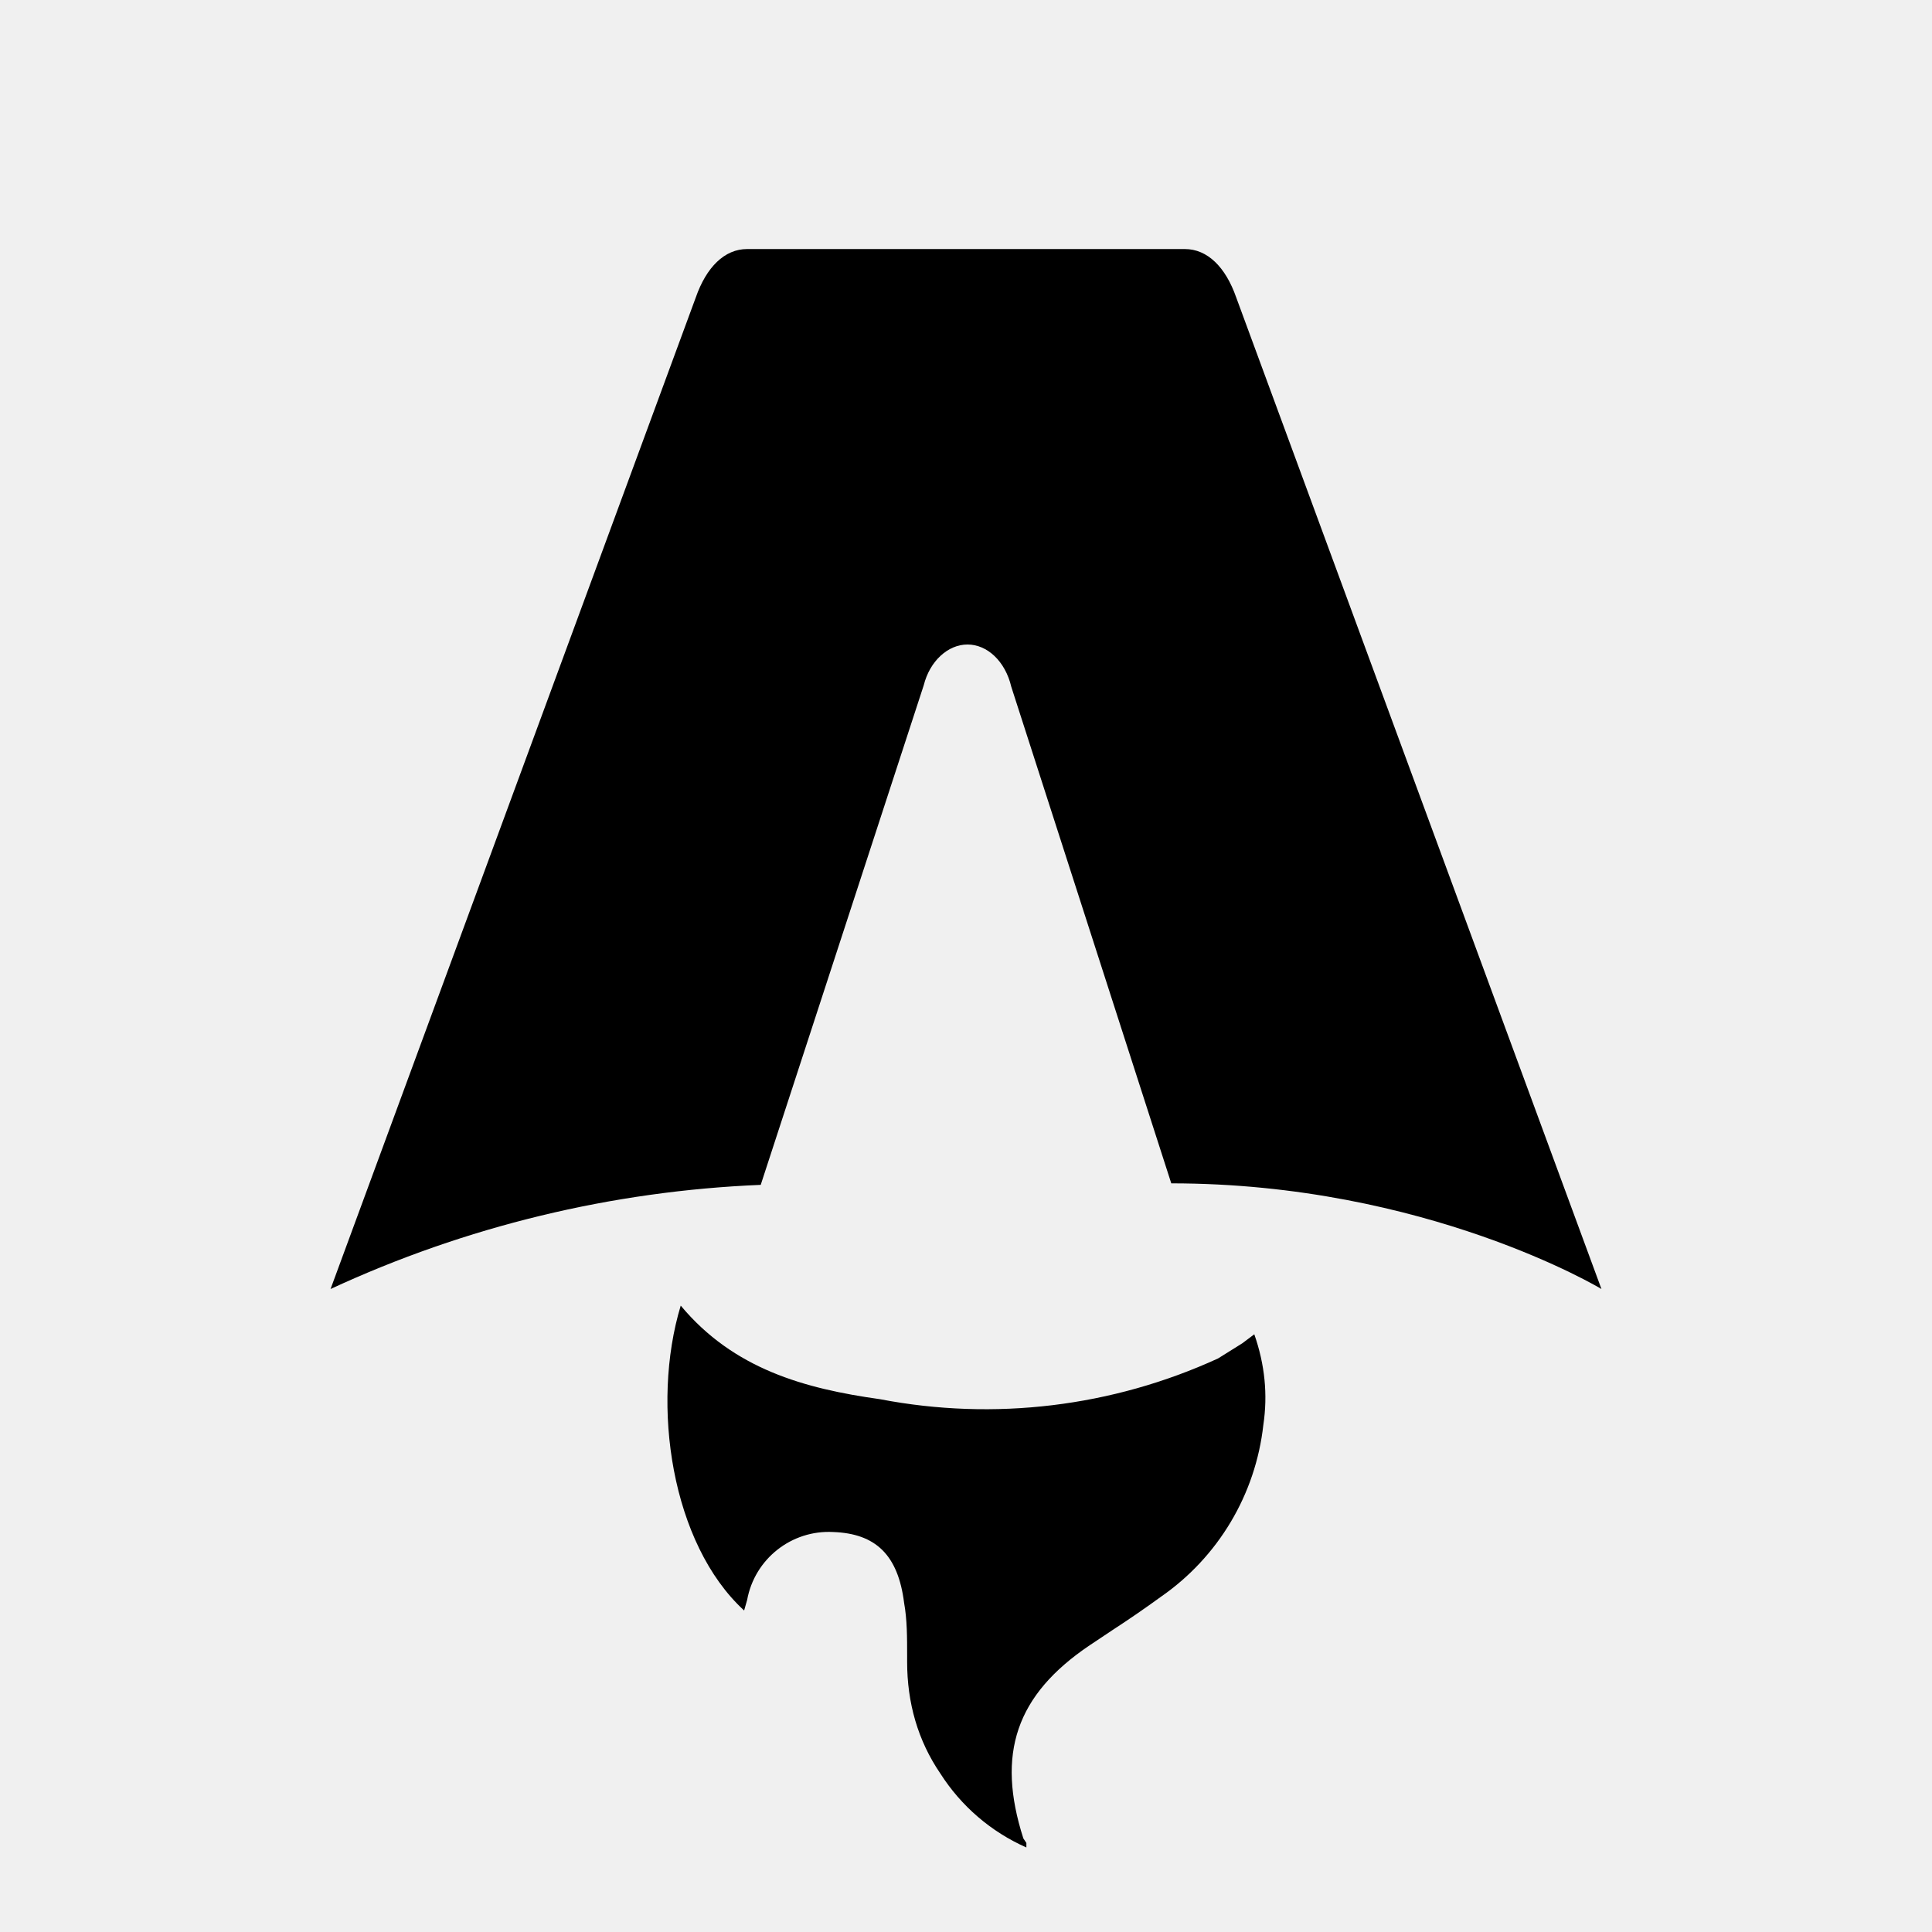
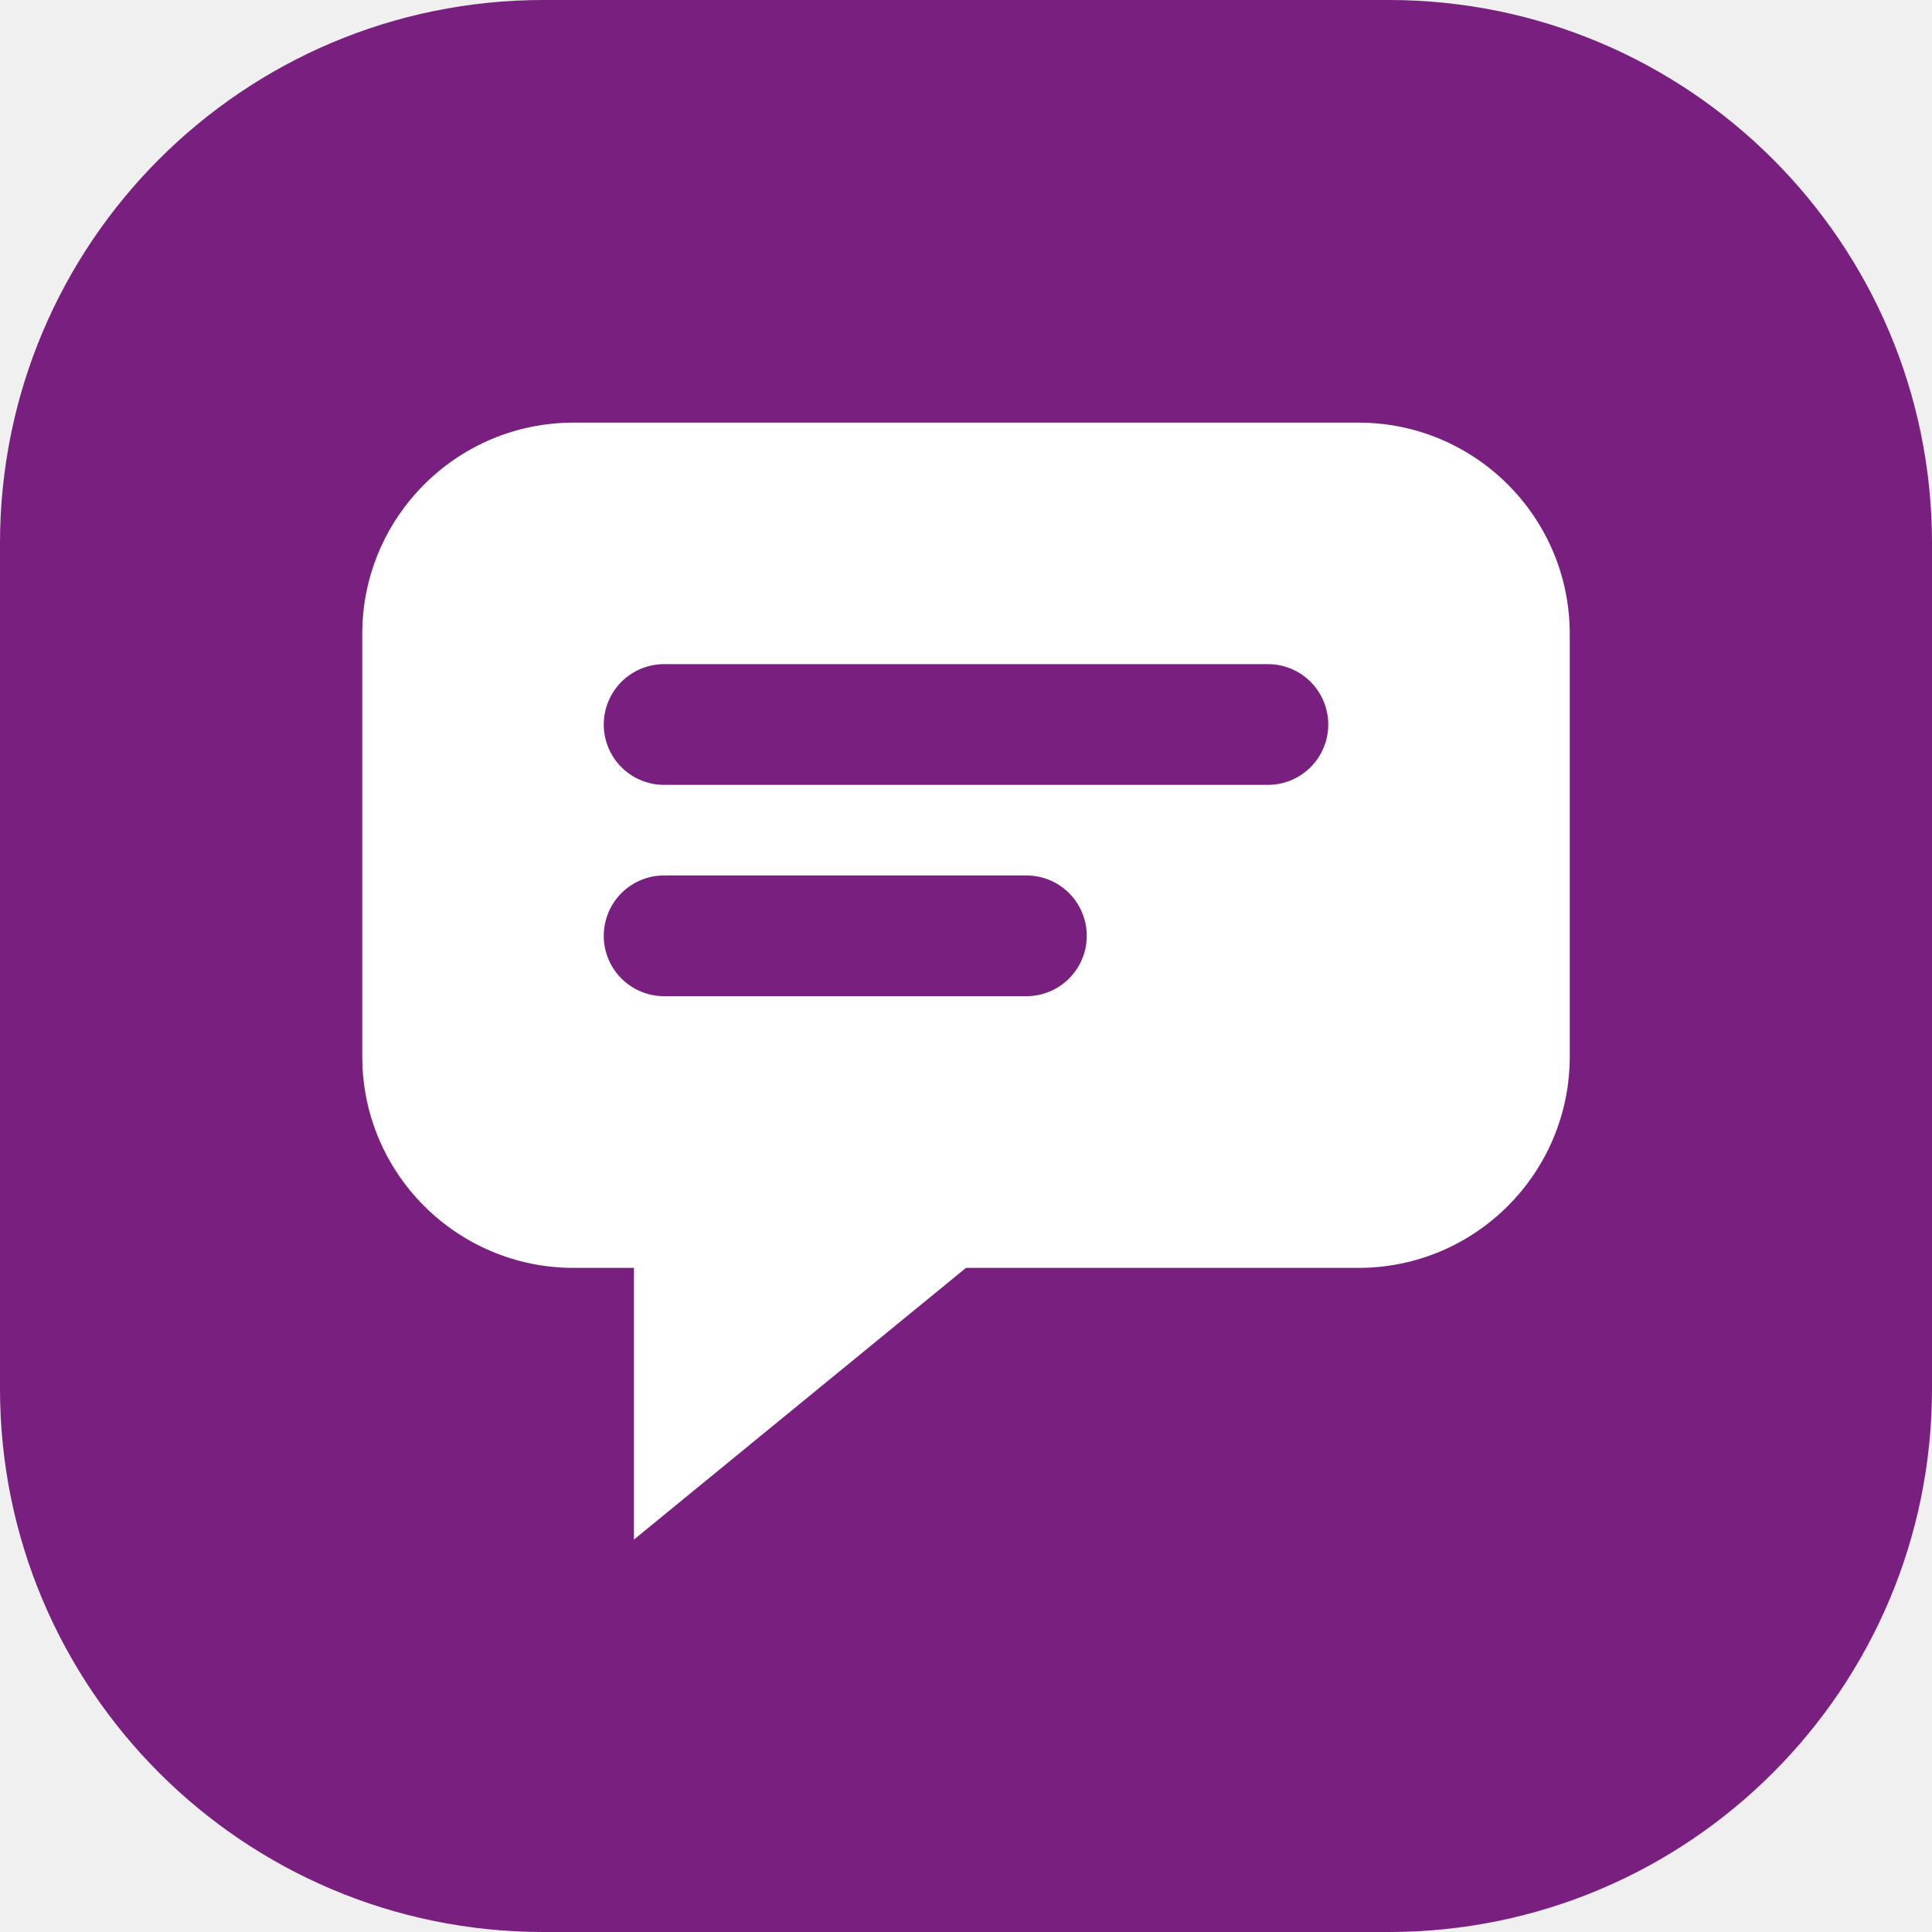
- <svg xmlns="http://www.w3.org/2000/svg" fill="none" viewBox="0 0 128 128">
-   <path d="M50.4 78.5a75.1 75.1 0 0 0-28.5 6.9l24.2-65.7c.7-2 1.9-3.2 3.4-3.2h29c1.5 0 2.7 1.2 3.4 3.2l24.2 65.7s-11.6-7-28.5-7L67 45.5c-.4-1.7-1.6-2.8-2.9-2.8-1.3 0-2.5 1.1-2.9 2.7L50.4 78.5Zm-1.1 28.2Zm-4.2-20.2c-2 6.6-.6 15.8 4.2 20.2a17.5 17.5 0 0 1 .2-.7 5.5 5.5 0 0 1 5.7-4.5c2.8.1 4.3 1.5 4.7 4.7.2 1.1.2 2.3.2 3.5v.4c0 2.7.7 5.2 2.2 7.4a13 13 0 0 0 5.7 4.9v-.3l-.2-.3c-1.8-5.6-.5-9.5 4.4-12.8l1.5-1a73 73 0 0 0 3.2-2.2 16 16 0 0 0 6.8-11.4c.3-2 .1-4-.6-6l-.8.6-1.6 1a37 37 0 0 1-22.4 2.7c-5-.7-9.7-2-13.2-6.2Z" />
-   <style>
-         path { fill: #000; }
-         @media (prefers-color-scheme: dark) {
-             path { fill: #FFF; }
-         }
-     </style>
+ <svg xmlns="http://www.w3.org/2000/svg" viewBox="0 0 32 32">
+   <rect width="32" height="32" rx="9" fill="#791F7F" />
+   <path d="M6 10.5A3.5 3.5 0 0 1 9.5 7h13a3.5 3.5 0 0 1 3.5 3.5v7a3.5 3.5 0 0 1-3.5 3.5H16l-5.5 4.5V21H9.5A3.5 3.5 0 0 1 6 17.5Z" fill="#FFFFFF" />
+   <path d="M11 12h10M11 15.5h6" stroke="#791F7F" stroke-width="2" stroke-linecap="round" />
</svg>
